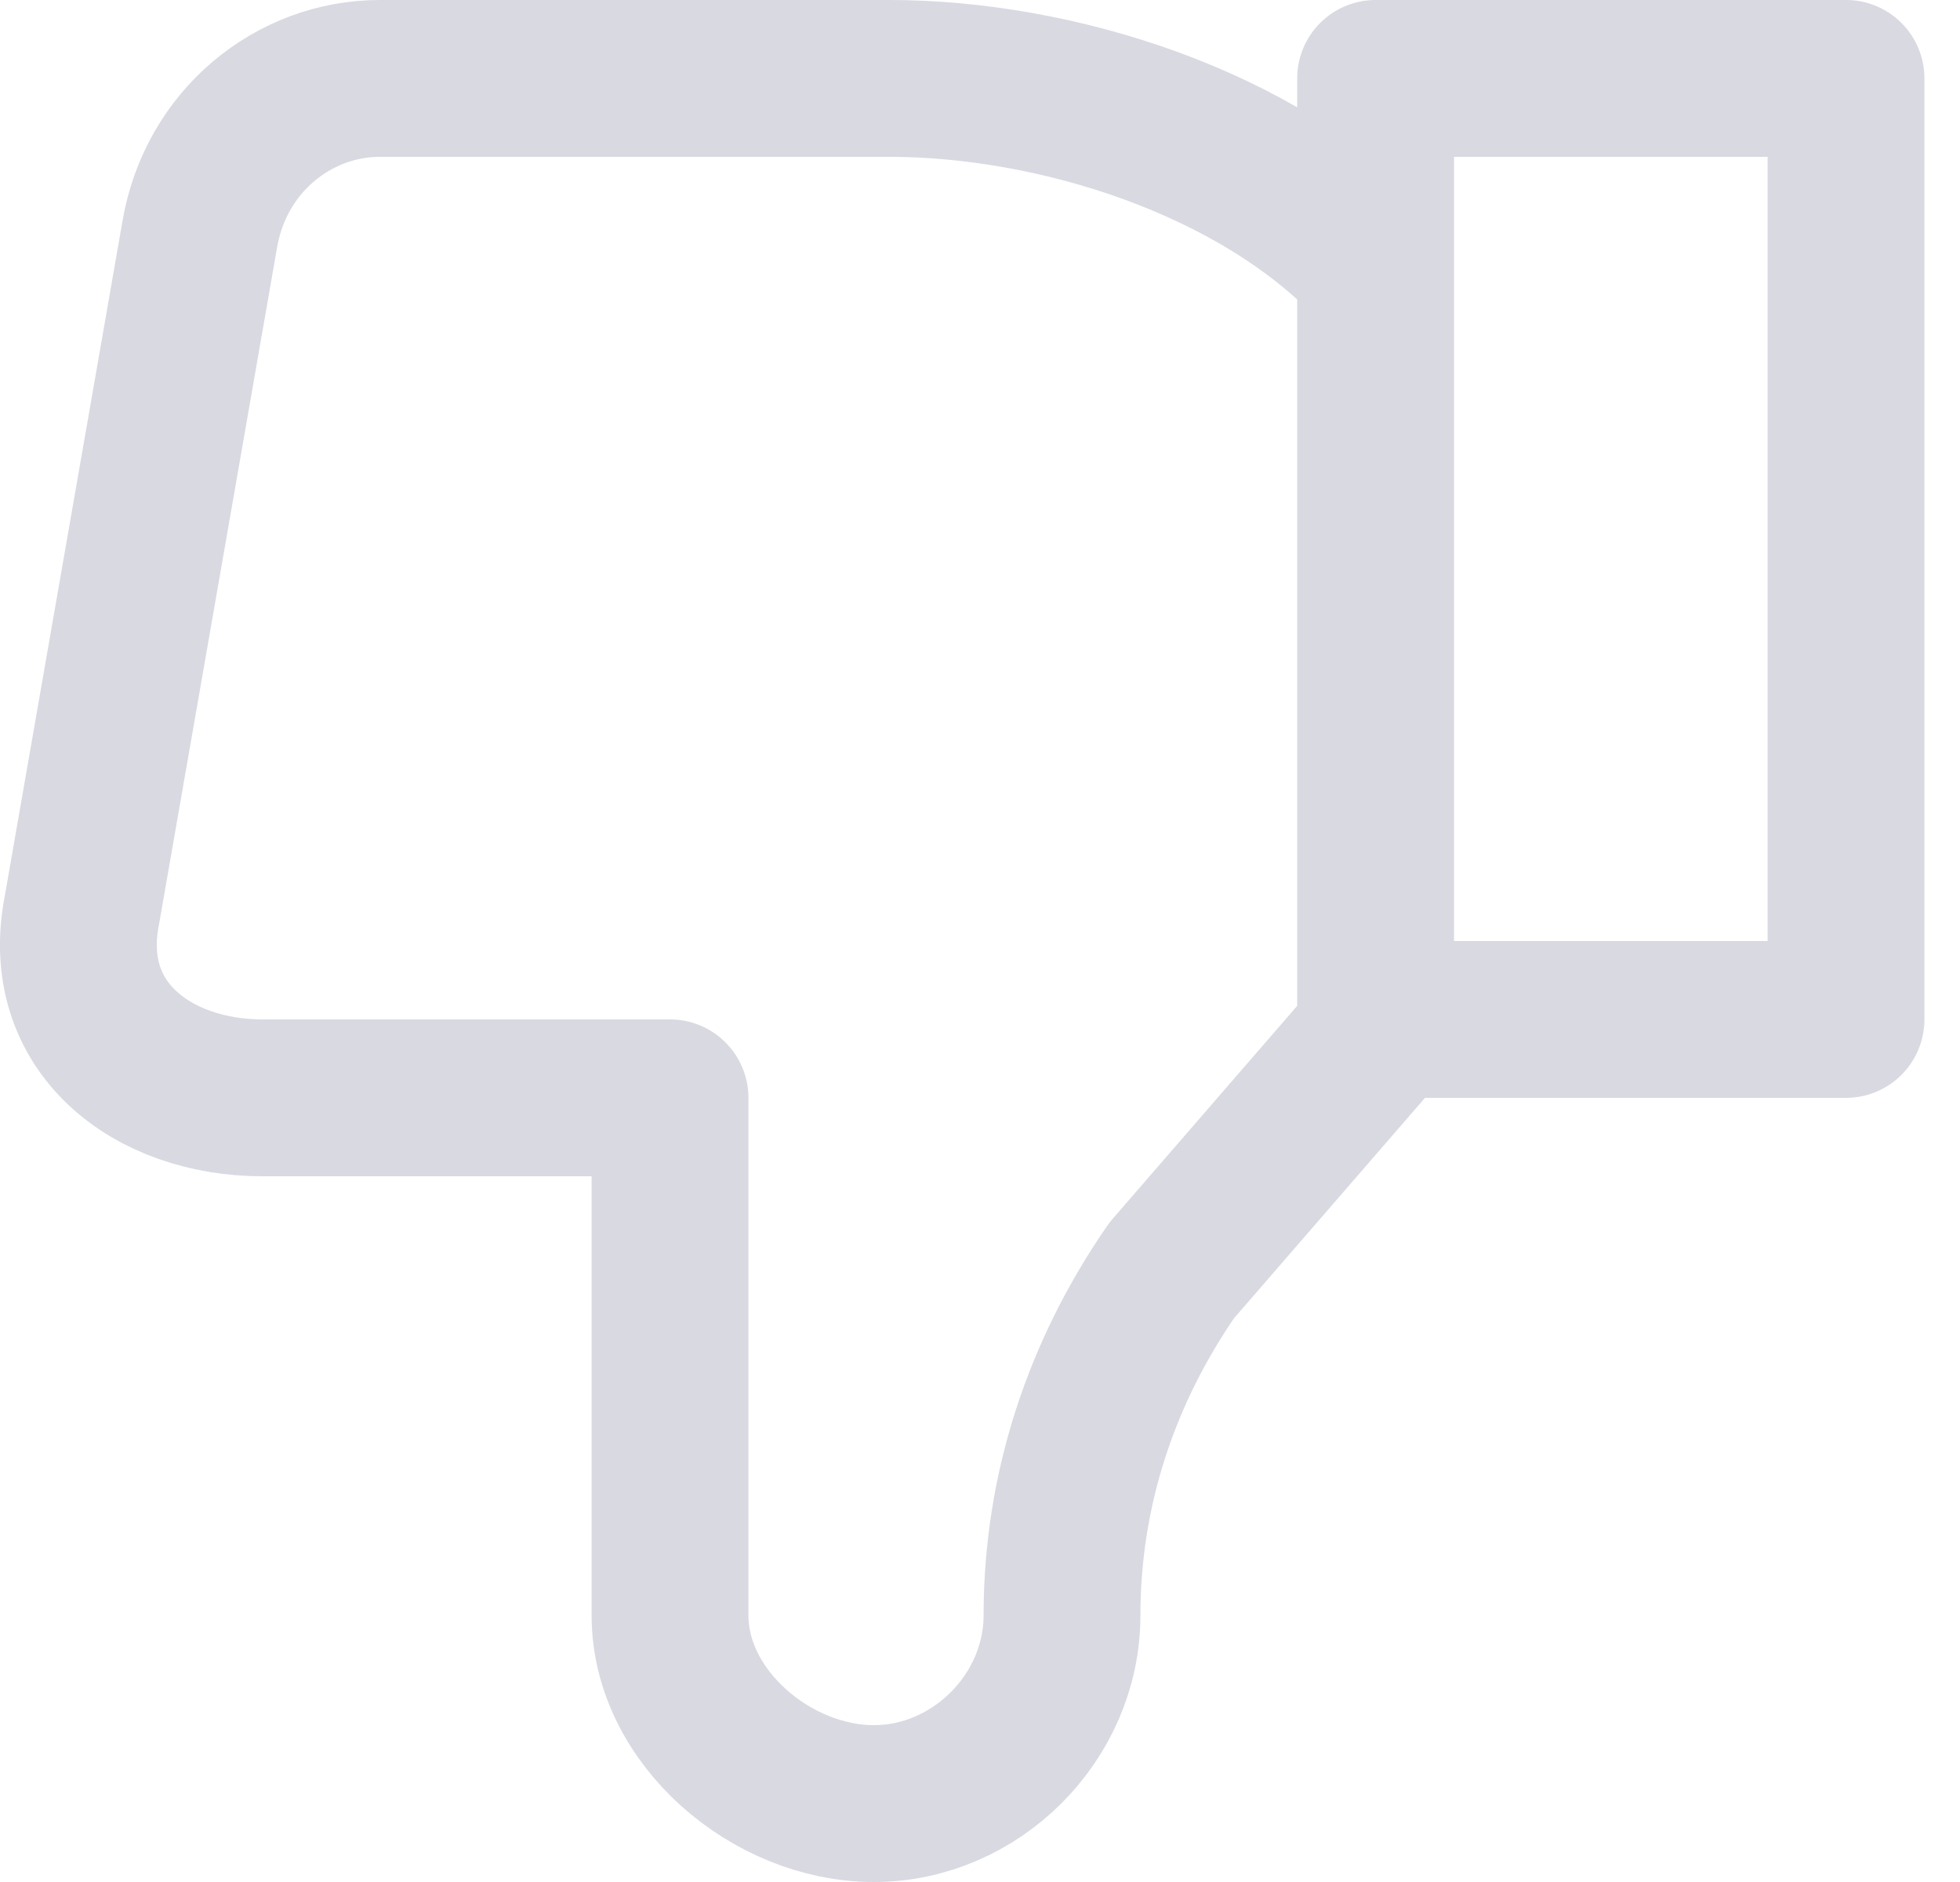
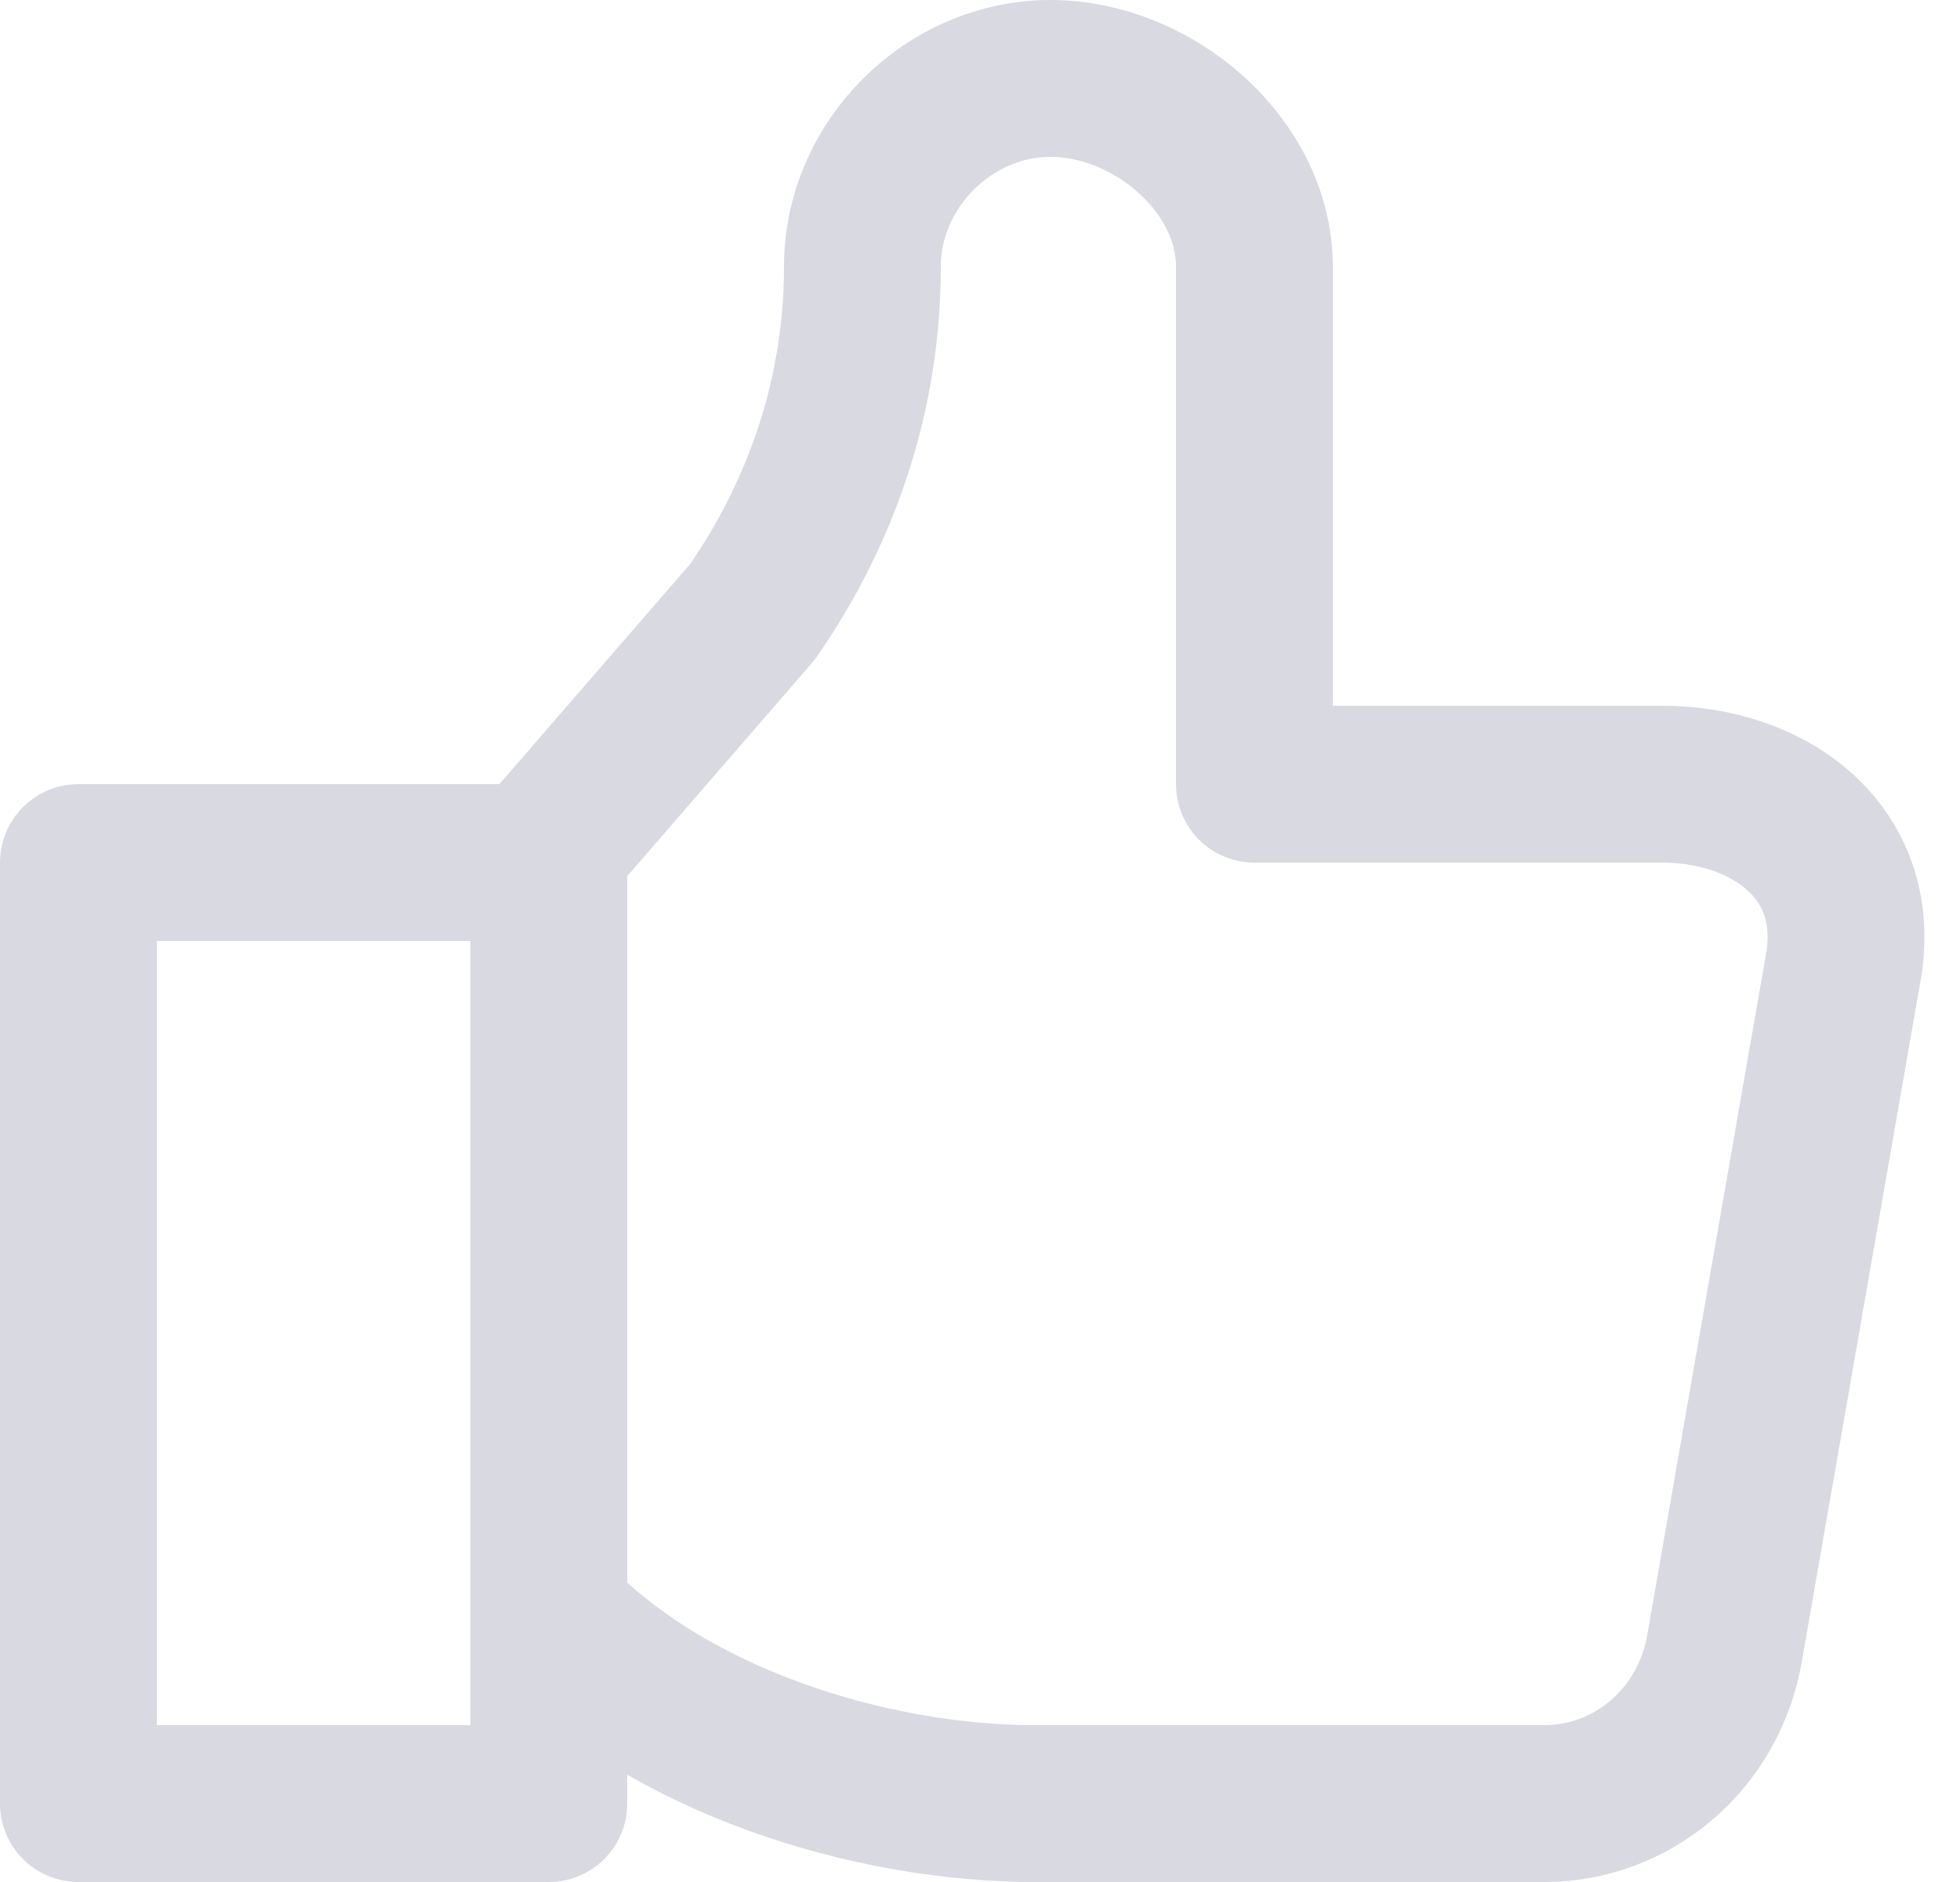
<svg xmlns="http://www.w3.org/2000/svg" width="25" height="24" viewBox="0 0 25 24" fill="none">
-   <path d="M17.546 3L17.546 13H23.546L23.546 1H17.546V3.4C16.046 1.8 13.446 1 11.346 1L4.846 1C3.746 1 2.746 1.8 2.546 3L1.046 11.6C0.746 13.1 1.946 14 3.346 14H8.546L8.546 20.6C8.546 21.9 9.846 23 11.146 23C12.446 23 13.546 21.9 13.546 20.6C13.546 19 14.046 17.5 14.946 16.2L17.546 13.2" stroke="#D8D9E1" stroke-width="2" stroke-miterlimit="10" stroke-linecap="round" stroke-linejoin="round" />
+   <path d="M7 21V11H1V23H7V20.6C8.5 22.2 11.1 23 13.2 23H19.7C20.8 23 21.8 22.2 22 21L23.5 12.4C23.8 10.9 22.6 10 21.2 10H16V3.4C16 2.1 14.7 1 13.4 1C12.1 1 11 2.1 11 3.4C11 5 10.5 6.5 9.6 7.8L7 10.8" stroke="#D8D9E1" stroke-width="2" stroke-miterlimit="10" stroke-linecap="round" stroke-linejoin="round" />
</svg>
